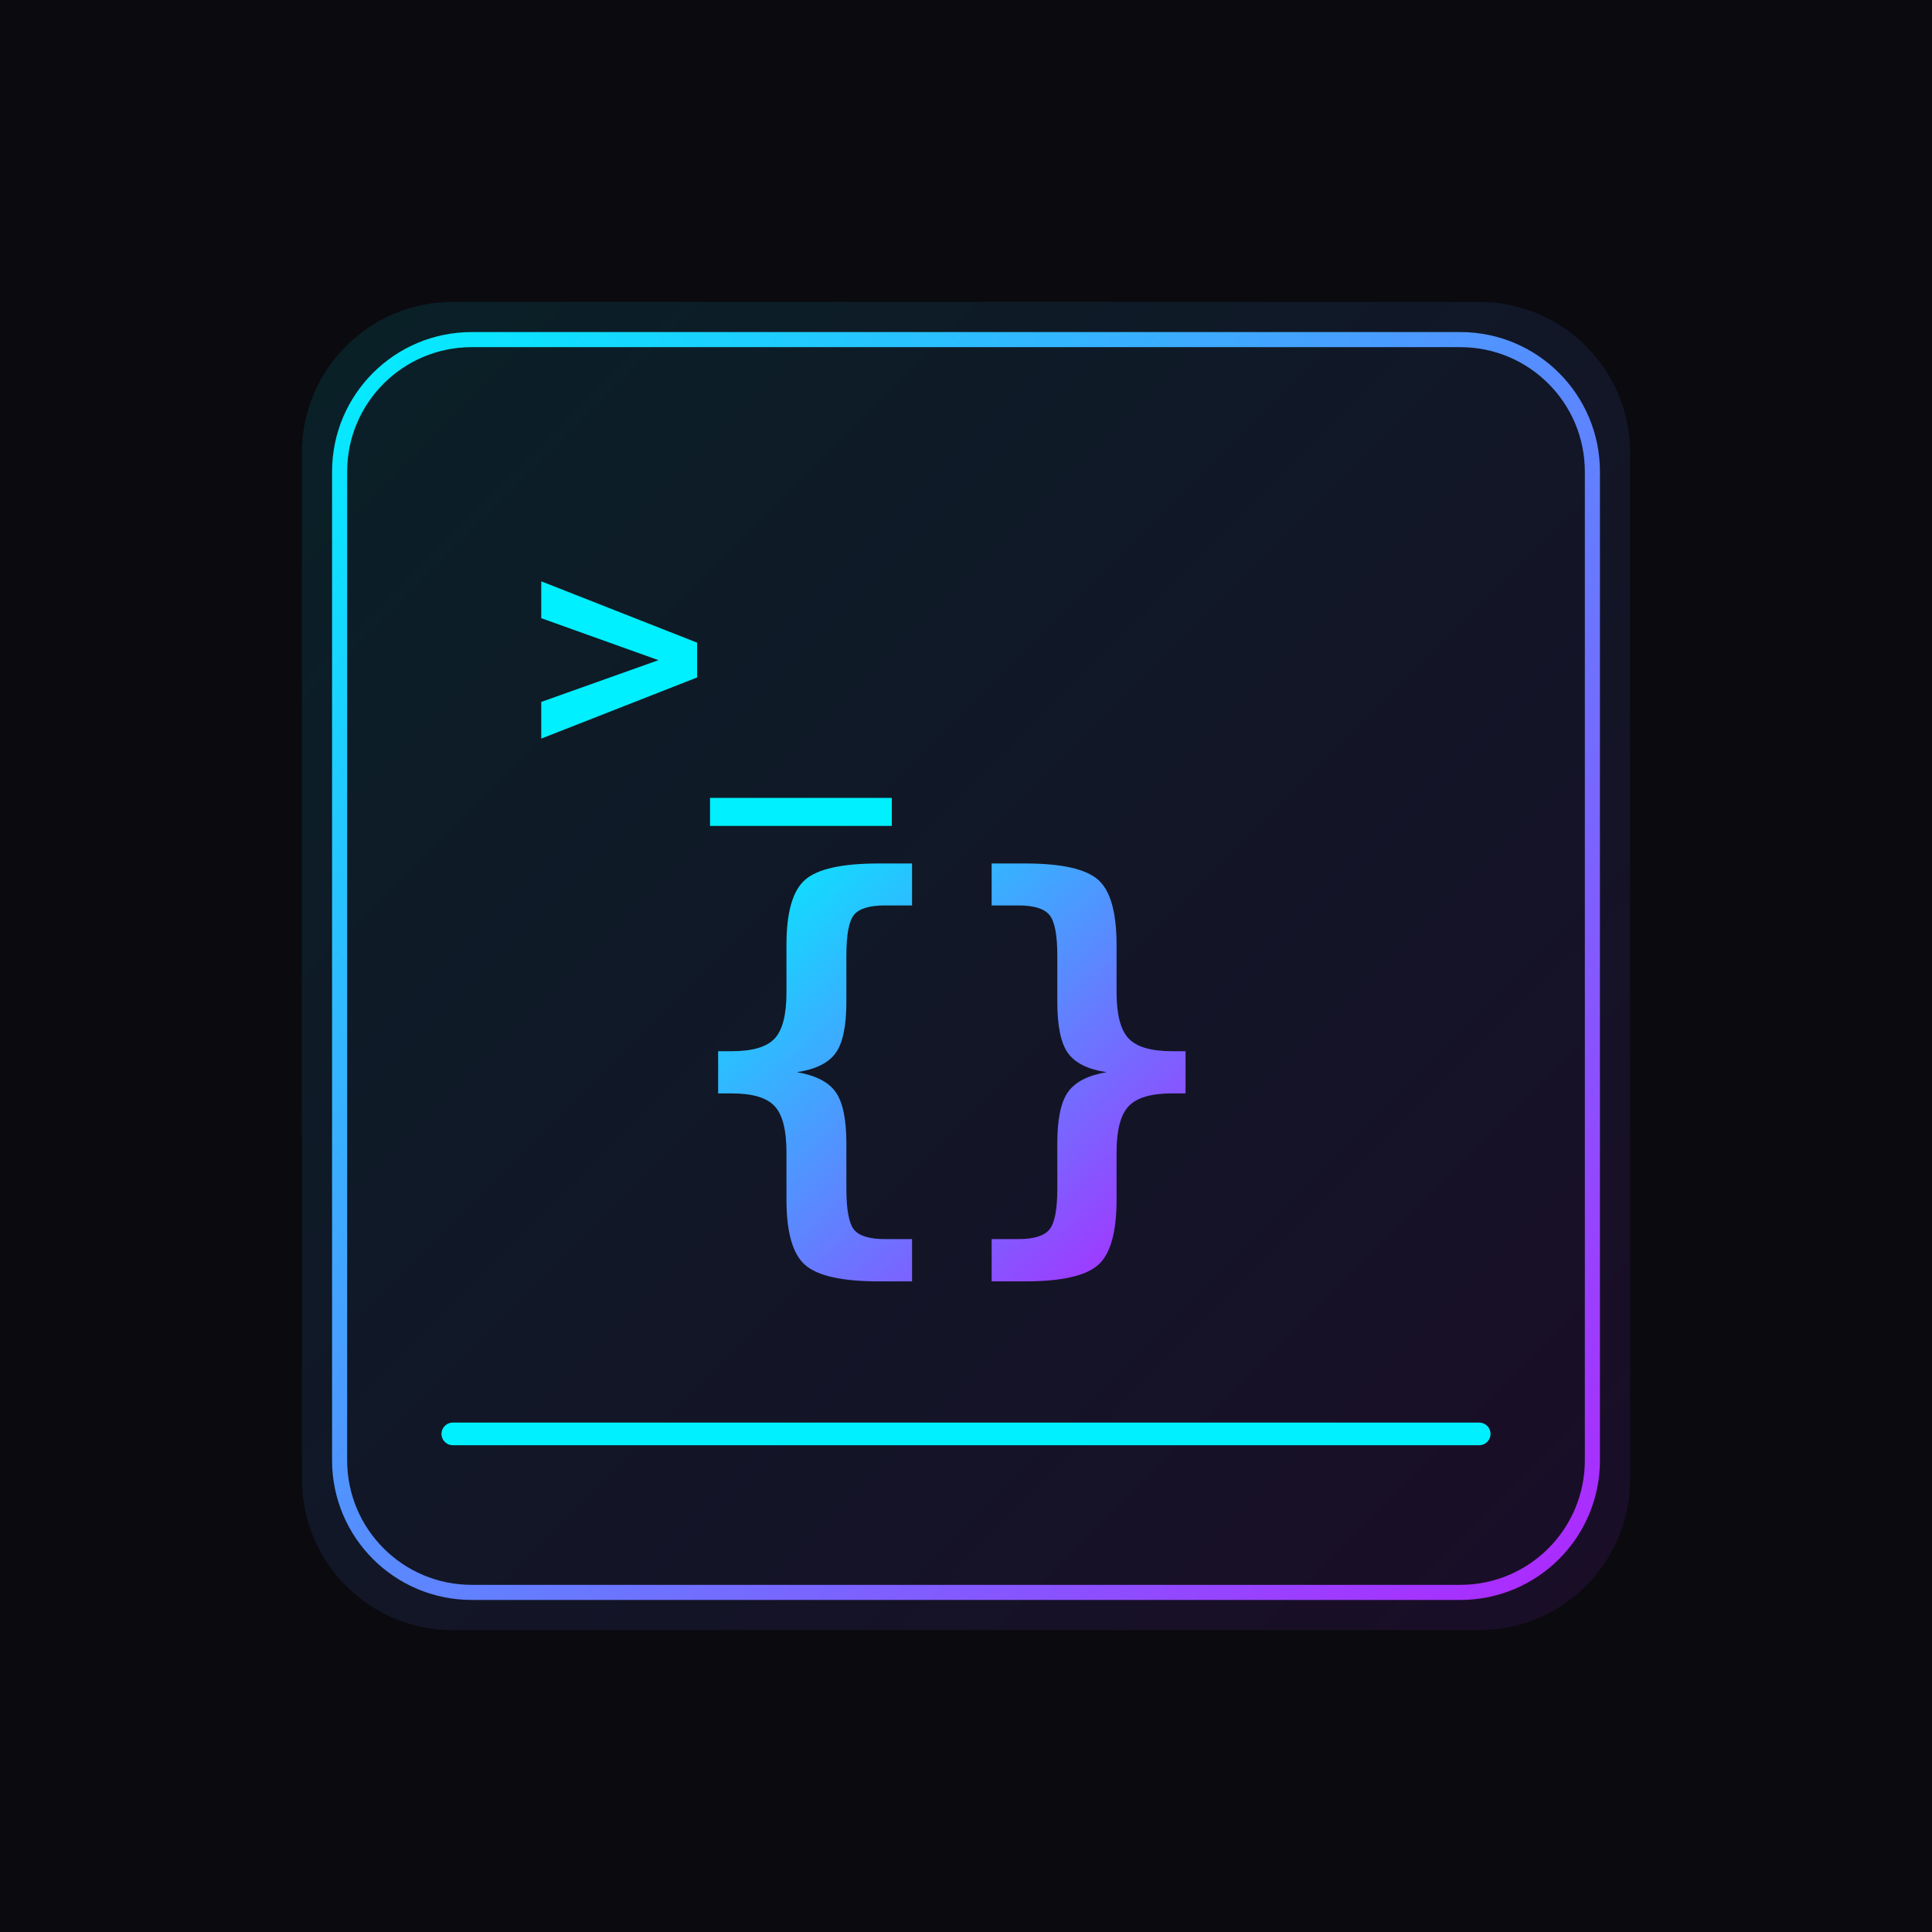
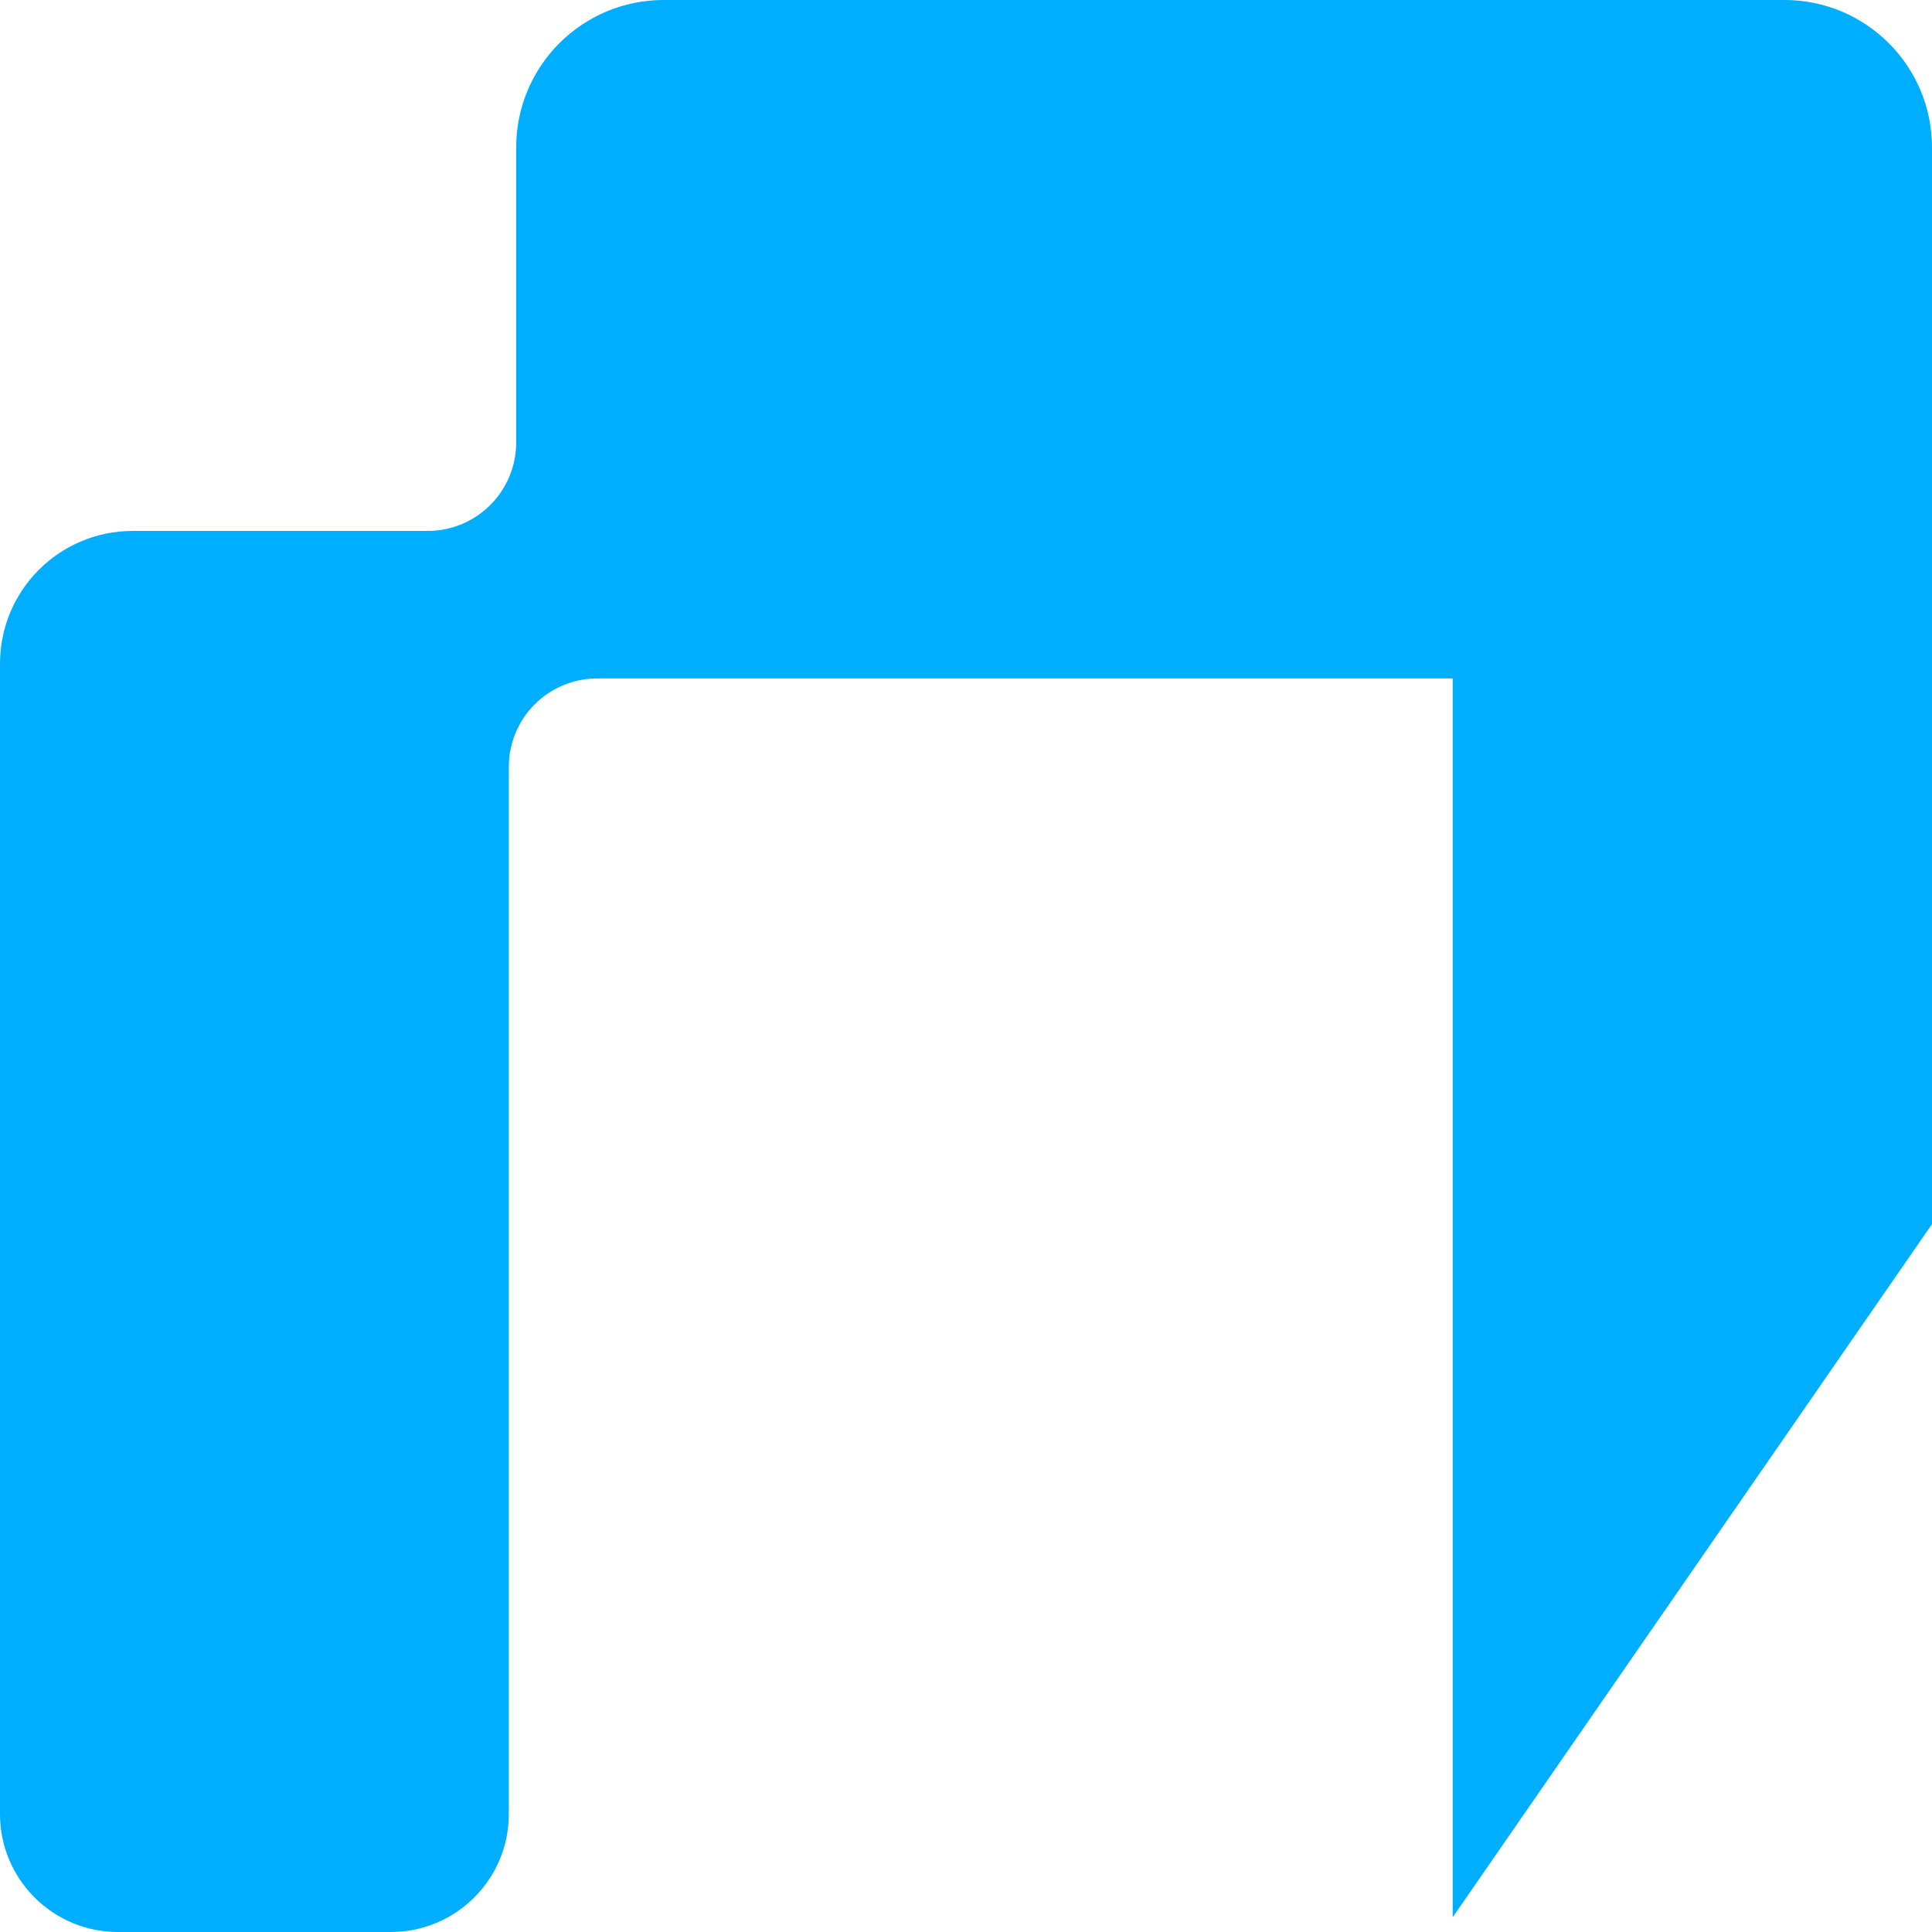
- <svg xmlns="http://www.w3.org/2000/svg" viewBox="0 0 512 512">
-   <defs>
-     <linearGradient id="grad1" x1="0%" y1="0%" x2="100%" y2="100%">
-       <stop offset="0%" style="stop-color:#00F0FF;stop-opacity:1" />
-       <stop offset="100%" style="stop-color:#B026FF;stop-opacity:1" />
-     </linearGradient>
-   </defs>
-   <rect width="512" height="512" fill="#0A0A0F" />
-   <rect x="80" y="80" width="352" height="352" rx="40" fill="url(#grad1)" opacity="0.1" />
-   <rect x="90" y="90" width="332" height="332" rx="35" fill="none" stroke="url(#grad1)" stroke-width="4" />
-   <text x="140" y="200" font-family="monospace" font-size="80" font-weight="bold" fill="#00F0FF">&gt;_</text>
-   <text x="180" y="320" font-family="monospace" font-size="120" font-weight="bold" fill="url(#grad1)">{}</text>
-   <line x1="120" y1="380" x2="392" y2="380" stroke="#00F0FF" stroke-width="6" stroke-linecap="round" />
+ <svg xmlns="http://www.w3.org/2000/svg" viewBox="0 0 131 131" width="64" height="64" role="img" aria-label="Nidaam Solutions">
+   <path d="M45 0H121A10 10 0 0 1 131 10V83L98.5 130V46H40.5A6 6 0 0 0 34.5 52V123A8 8 0 0 1 26.5 131H8A8 8 0 0 1 0 123V45A9 9 0 0 1 9 36H29A6 6 0 0 0 35 30V10A10 10 0 0 1 45 0Z" fill="#00AEFF" />
</svg>
